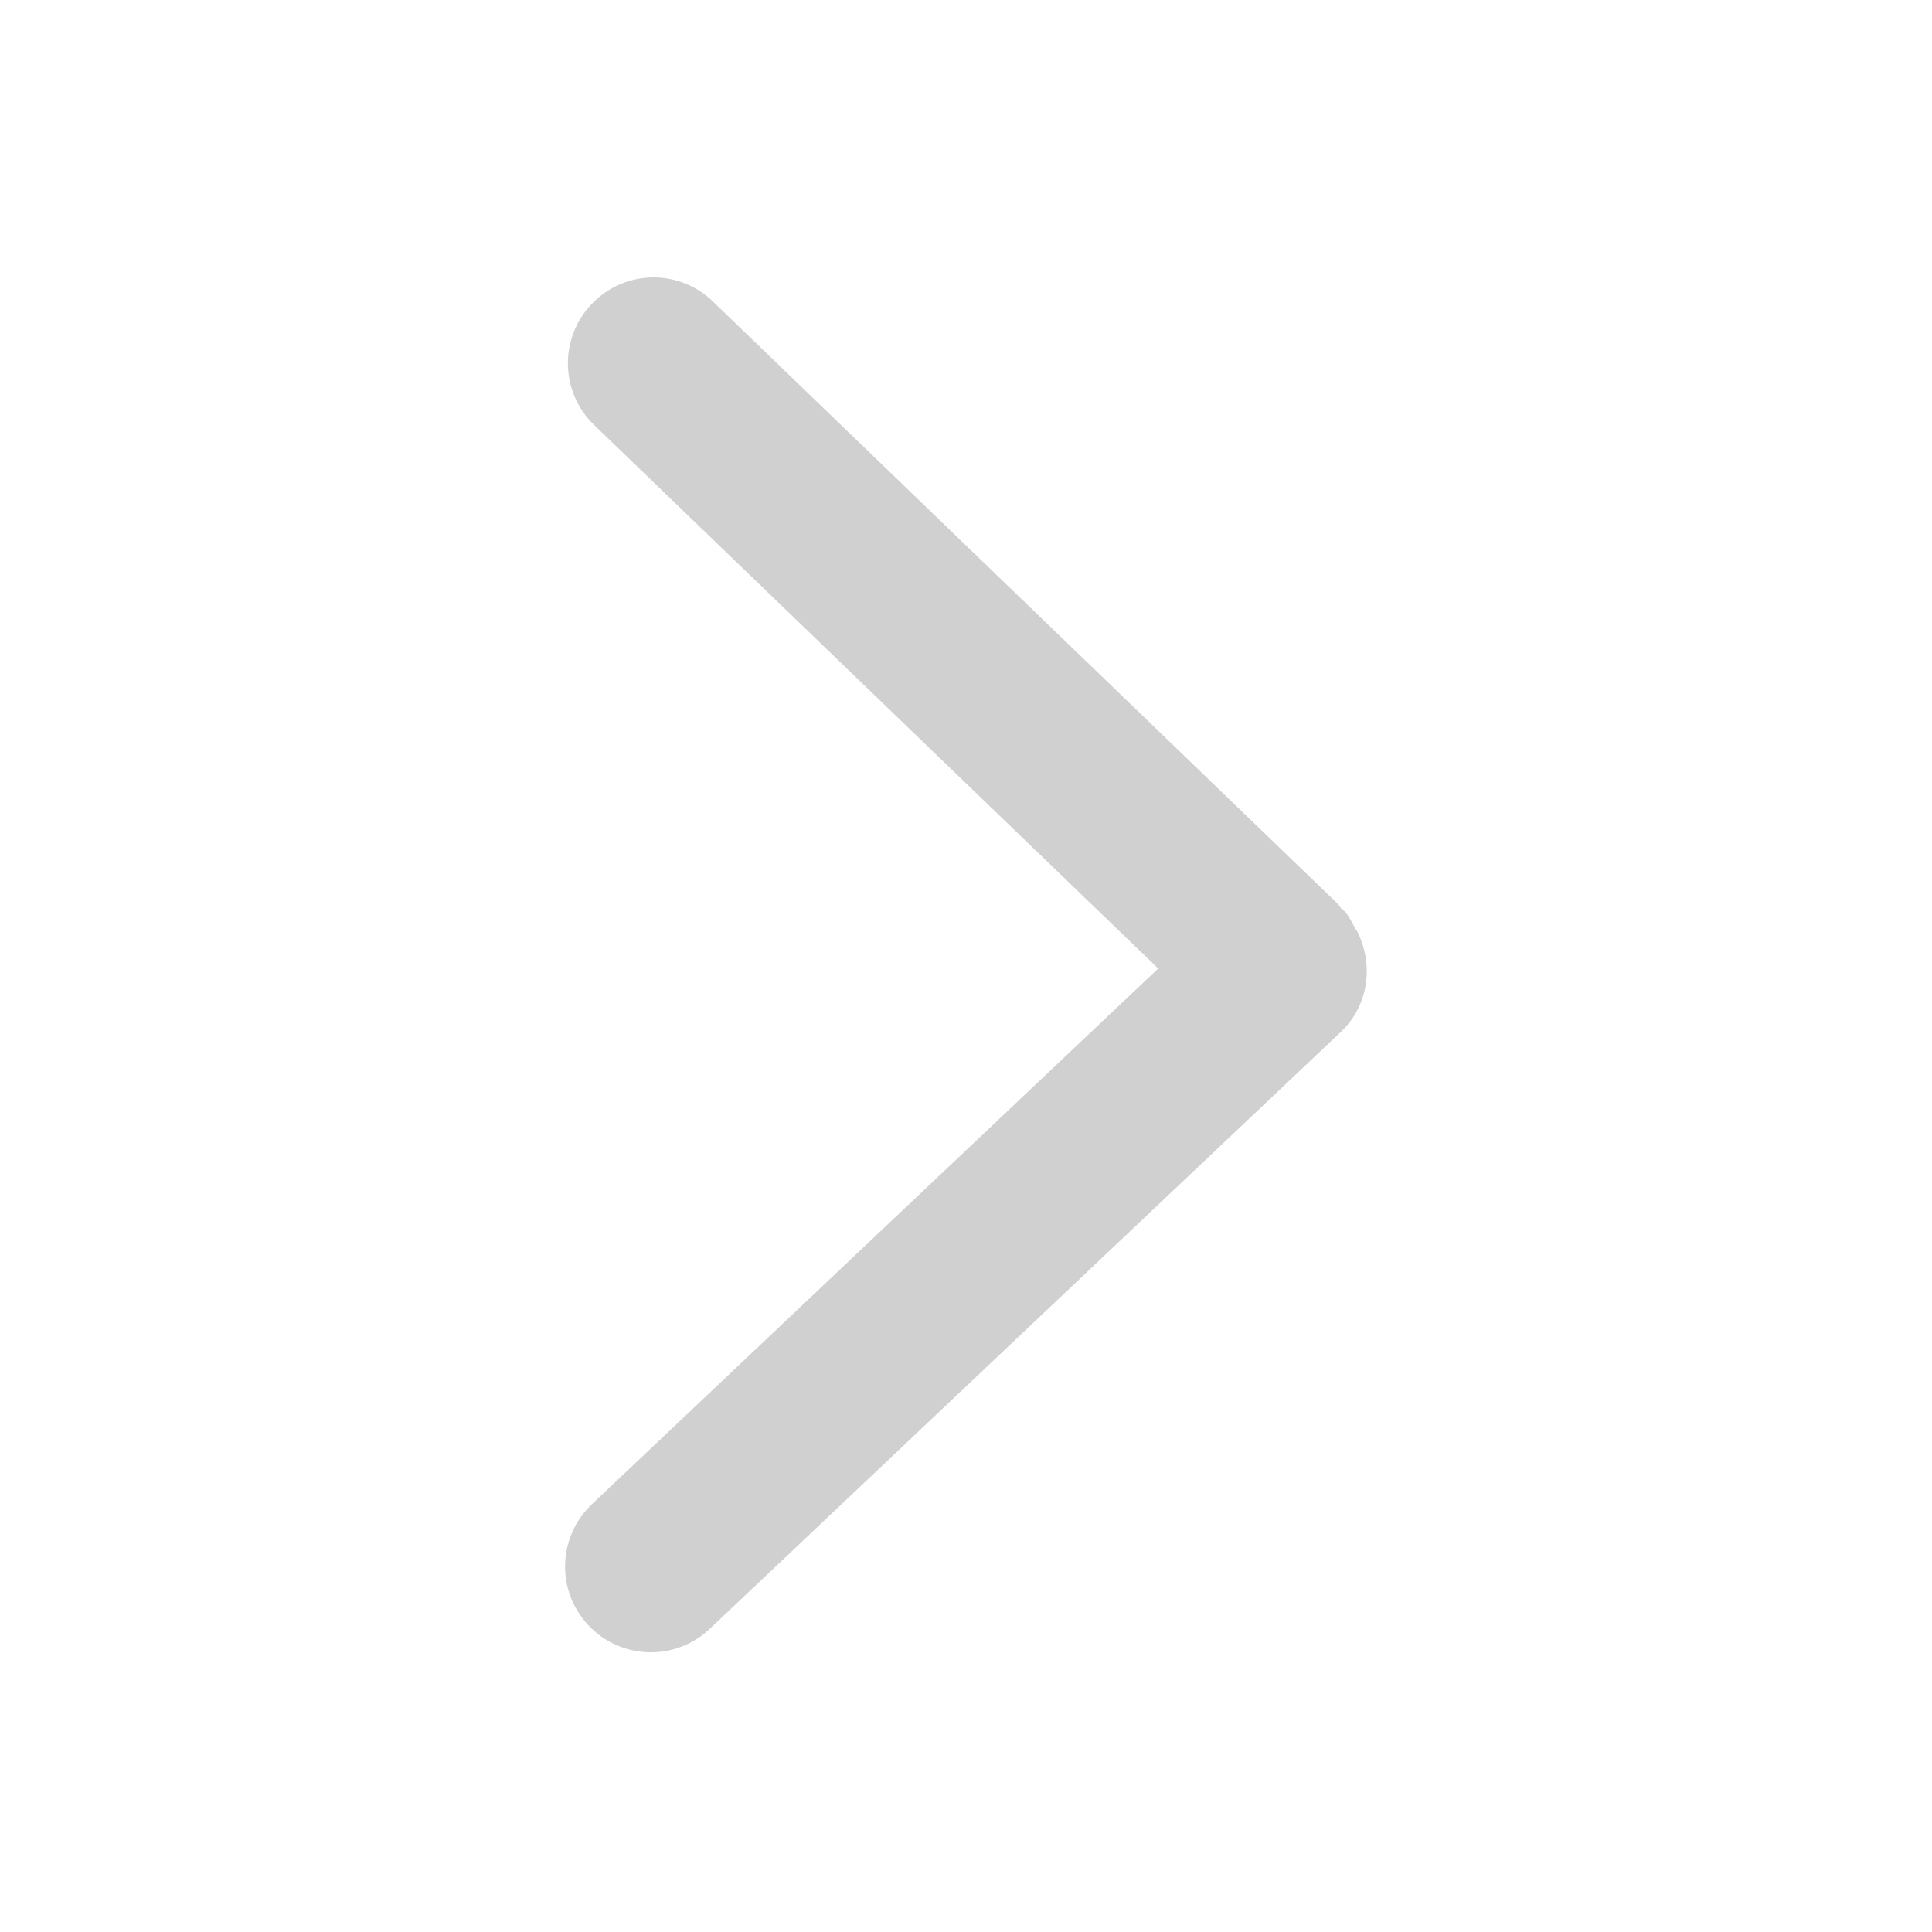
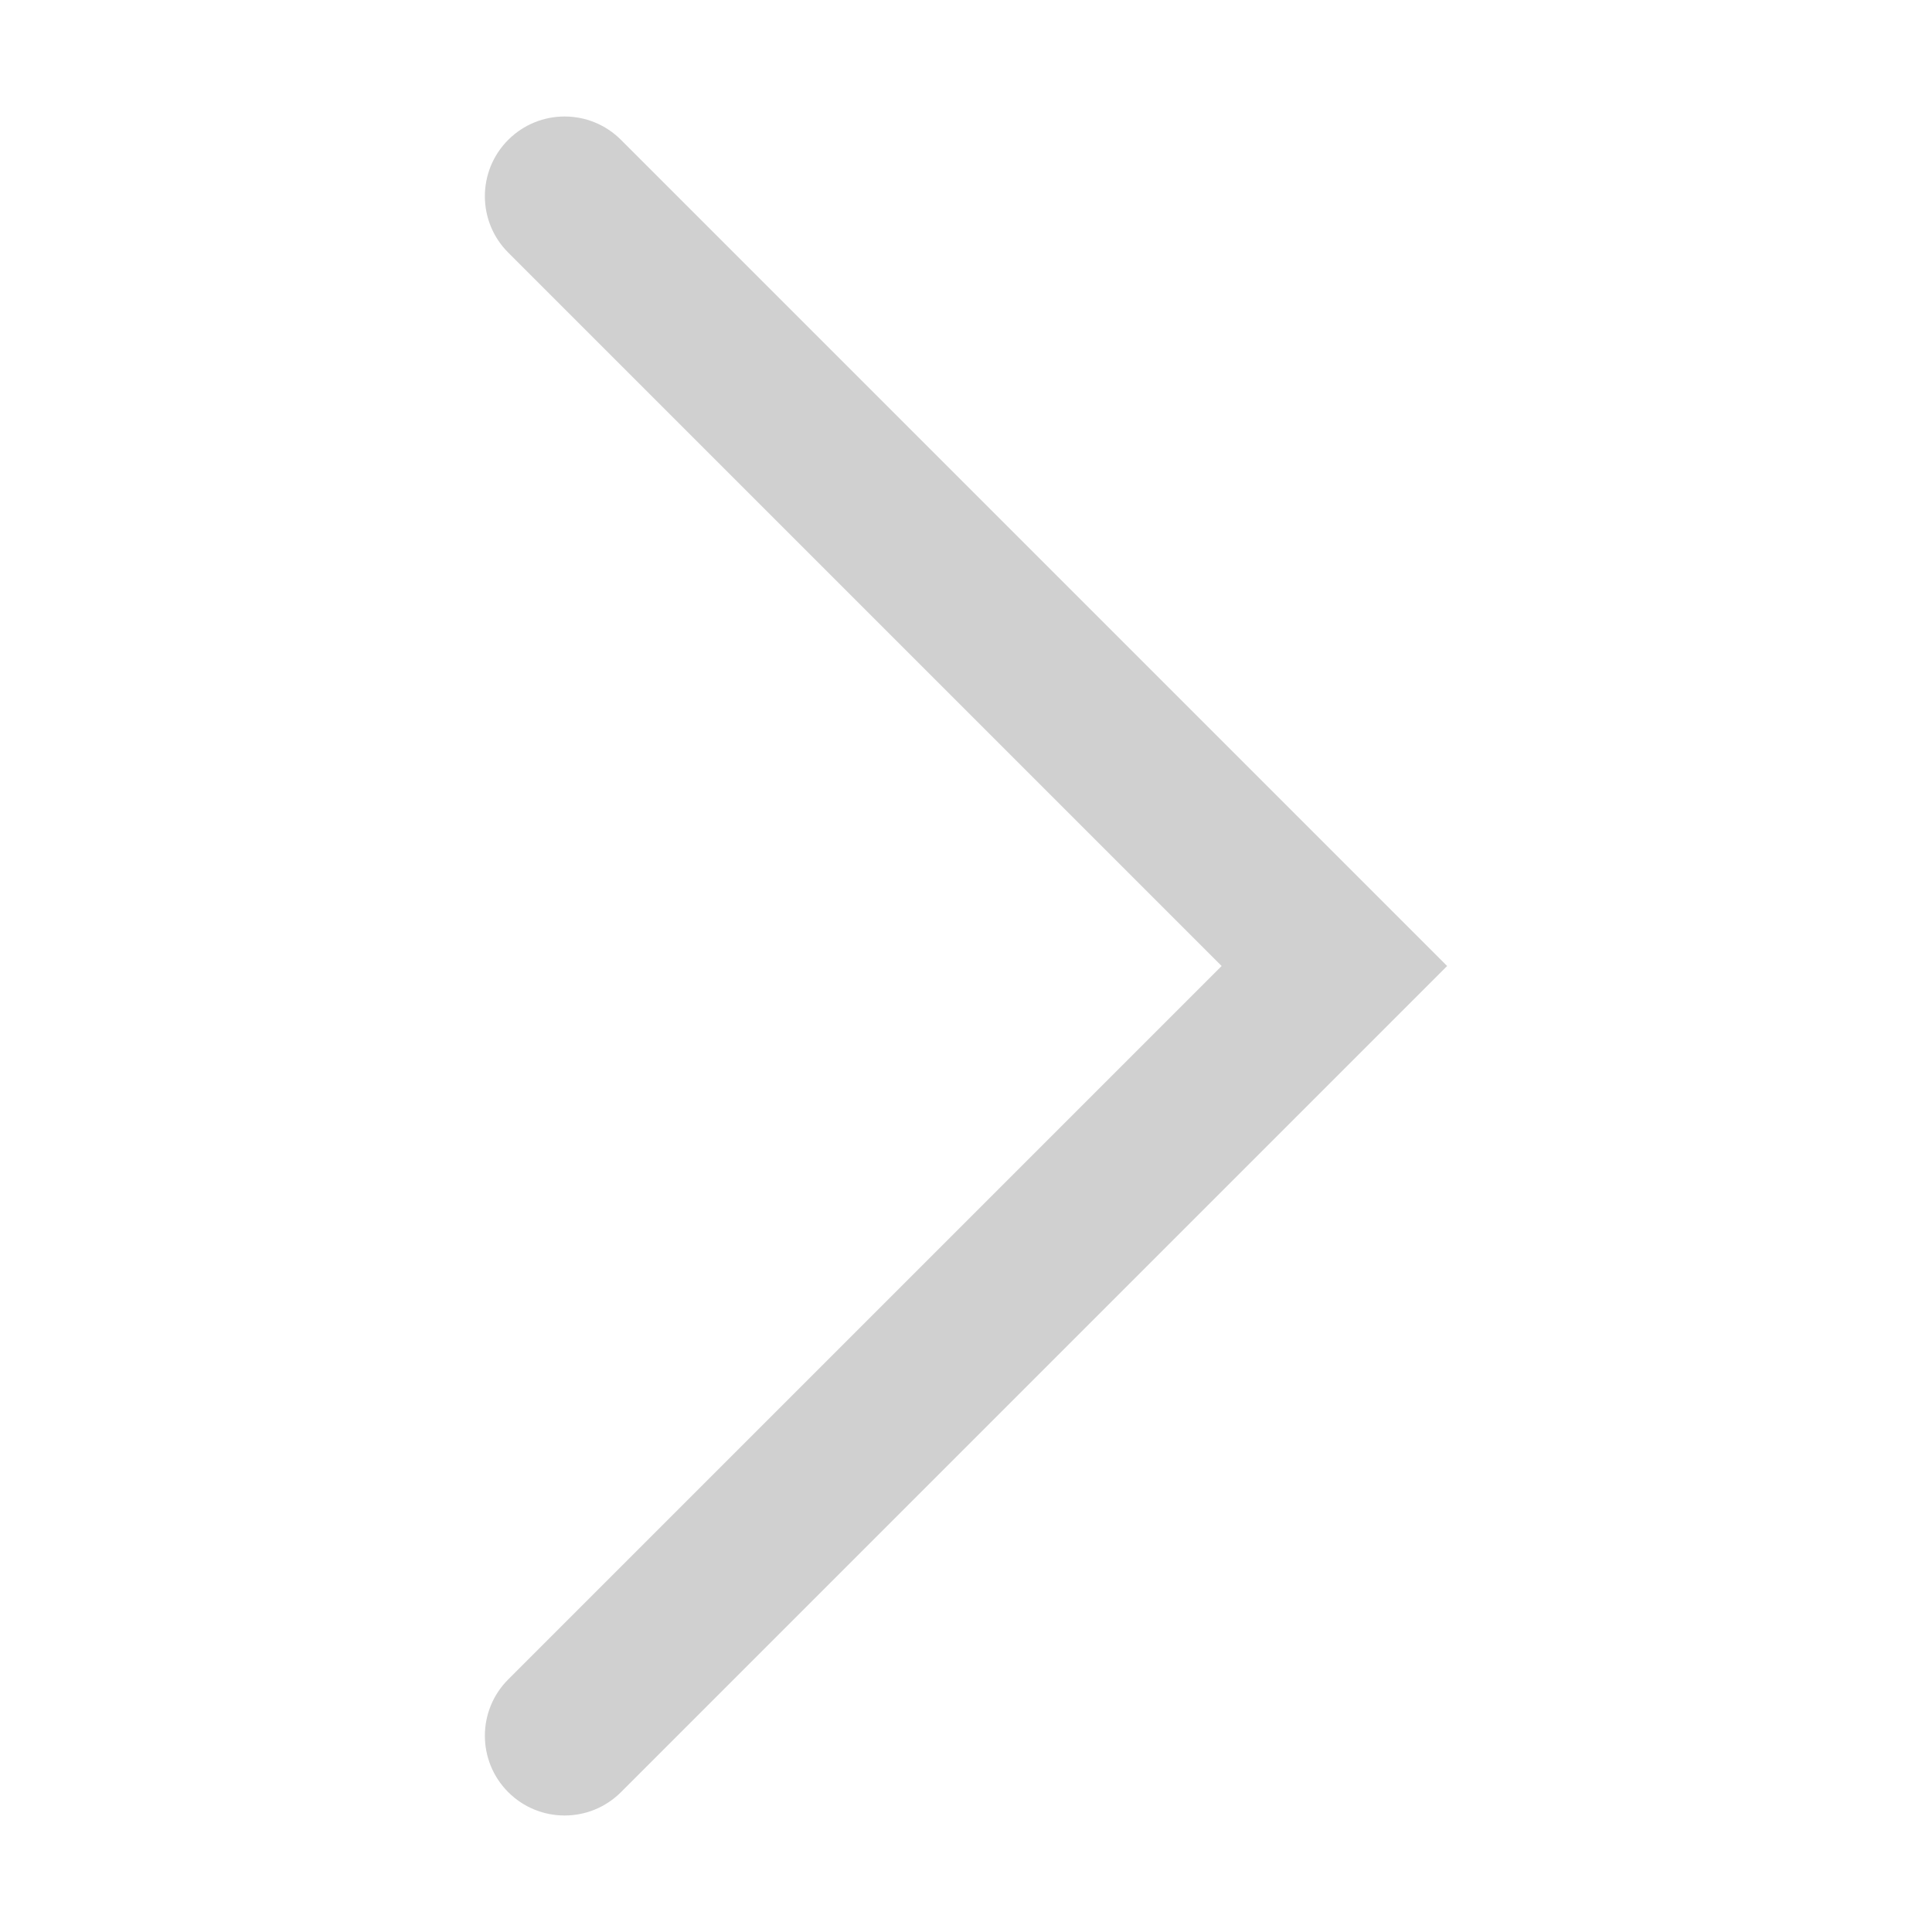
- <svg xmlns="http://www.w3.org/2000/svg" t="1502255912472" class="icon" style="" viewBox="0 0 1024 1024" version="1.1" p-id="4890" width="32" height="32">
+ <svg xmlns="http://www.w3.org/2000/svg" t="1502900496613" class="icon" style="" viewBox="0 0 1024 1024" version="1.1" p-id="8742" width="32" height="32">
  <defs>
    <style type="text/css" />
  </defs>
-   <path d="M718.134 491.793v0c-1.777-3.079-3.079-6.39-5.802-9.112-0.594-0.477-1.064-0.827-1.539-1.303-0.709-0.594-0.946-1.539-1.54-2.128l-331.383-319.434c-8.757-8.519-20.121-12.781-31.483-12.781-11.836 0-23.79 4.733-32.666 13.964-17.398 18.107-16.924 46.871 1.183 64.265l298.956 288.071-300.139 283.922c-18.225 17.28-19.057 46.040-1.777 64.265 17.281 18.226 46.040 19.057 64.265 1.777l334.462-316.355c14.676-13.844 17.399-35.149 9.113-52.429-0.35-0.945-1.182-1.777-1.653-2.722v0zM718.134 491.793z" p-id="4891" fill="#d0d0d0" />
+   <path d="M256.993 919.999c-0.001-10.816 4.126-21.627 12.377-29.878l378.121-378.121-378.121-378.12c-16.504-16.502-16.504-43.257 0-59.759 16.501-16.501 43.256-16.502 59.758 0l437.88 437.879-437.879 437.878c-16.502 16.502-43.257 16.502-59.758 0-8.25-8.25-12.376-19.067-12.377-29.878z" p-id="8743" fill="#d0d0d0" />
</svg>
